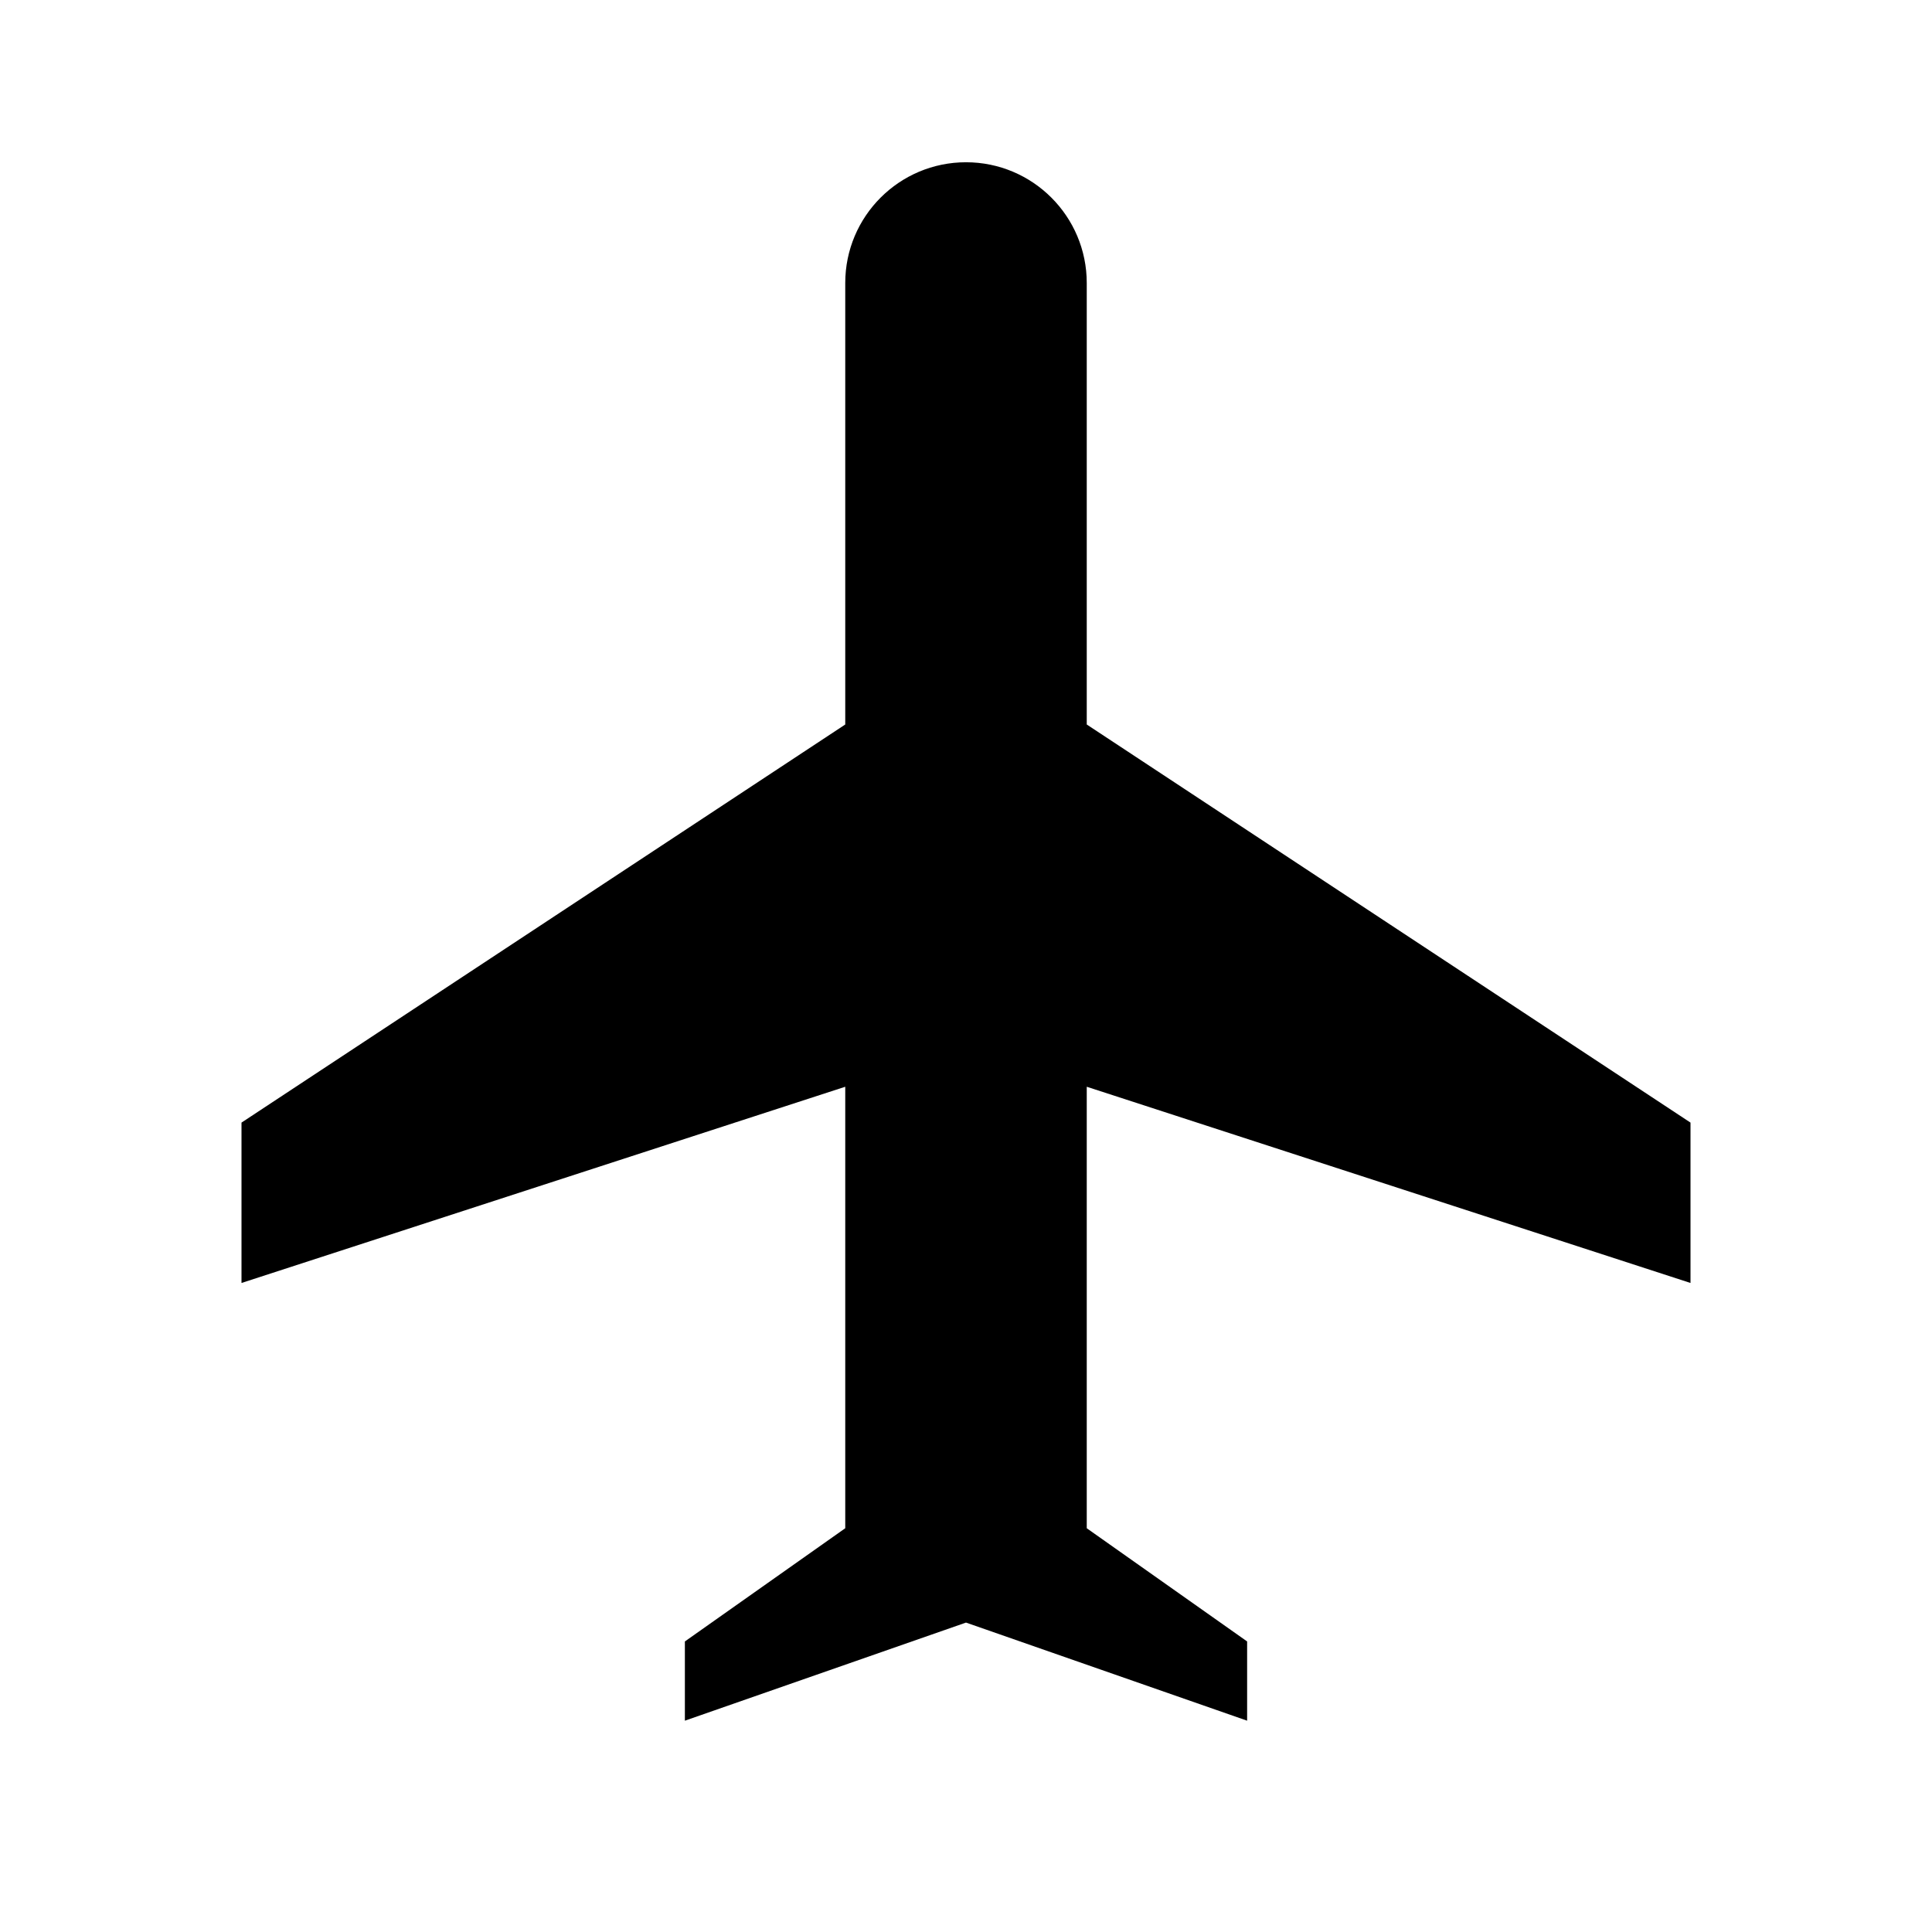
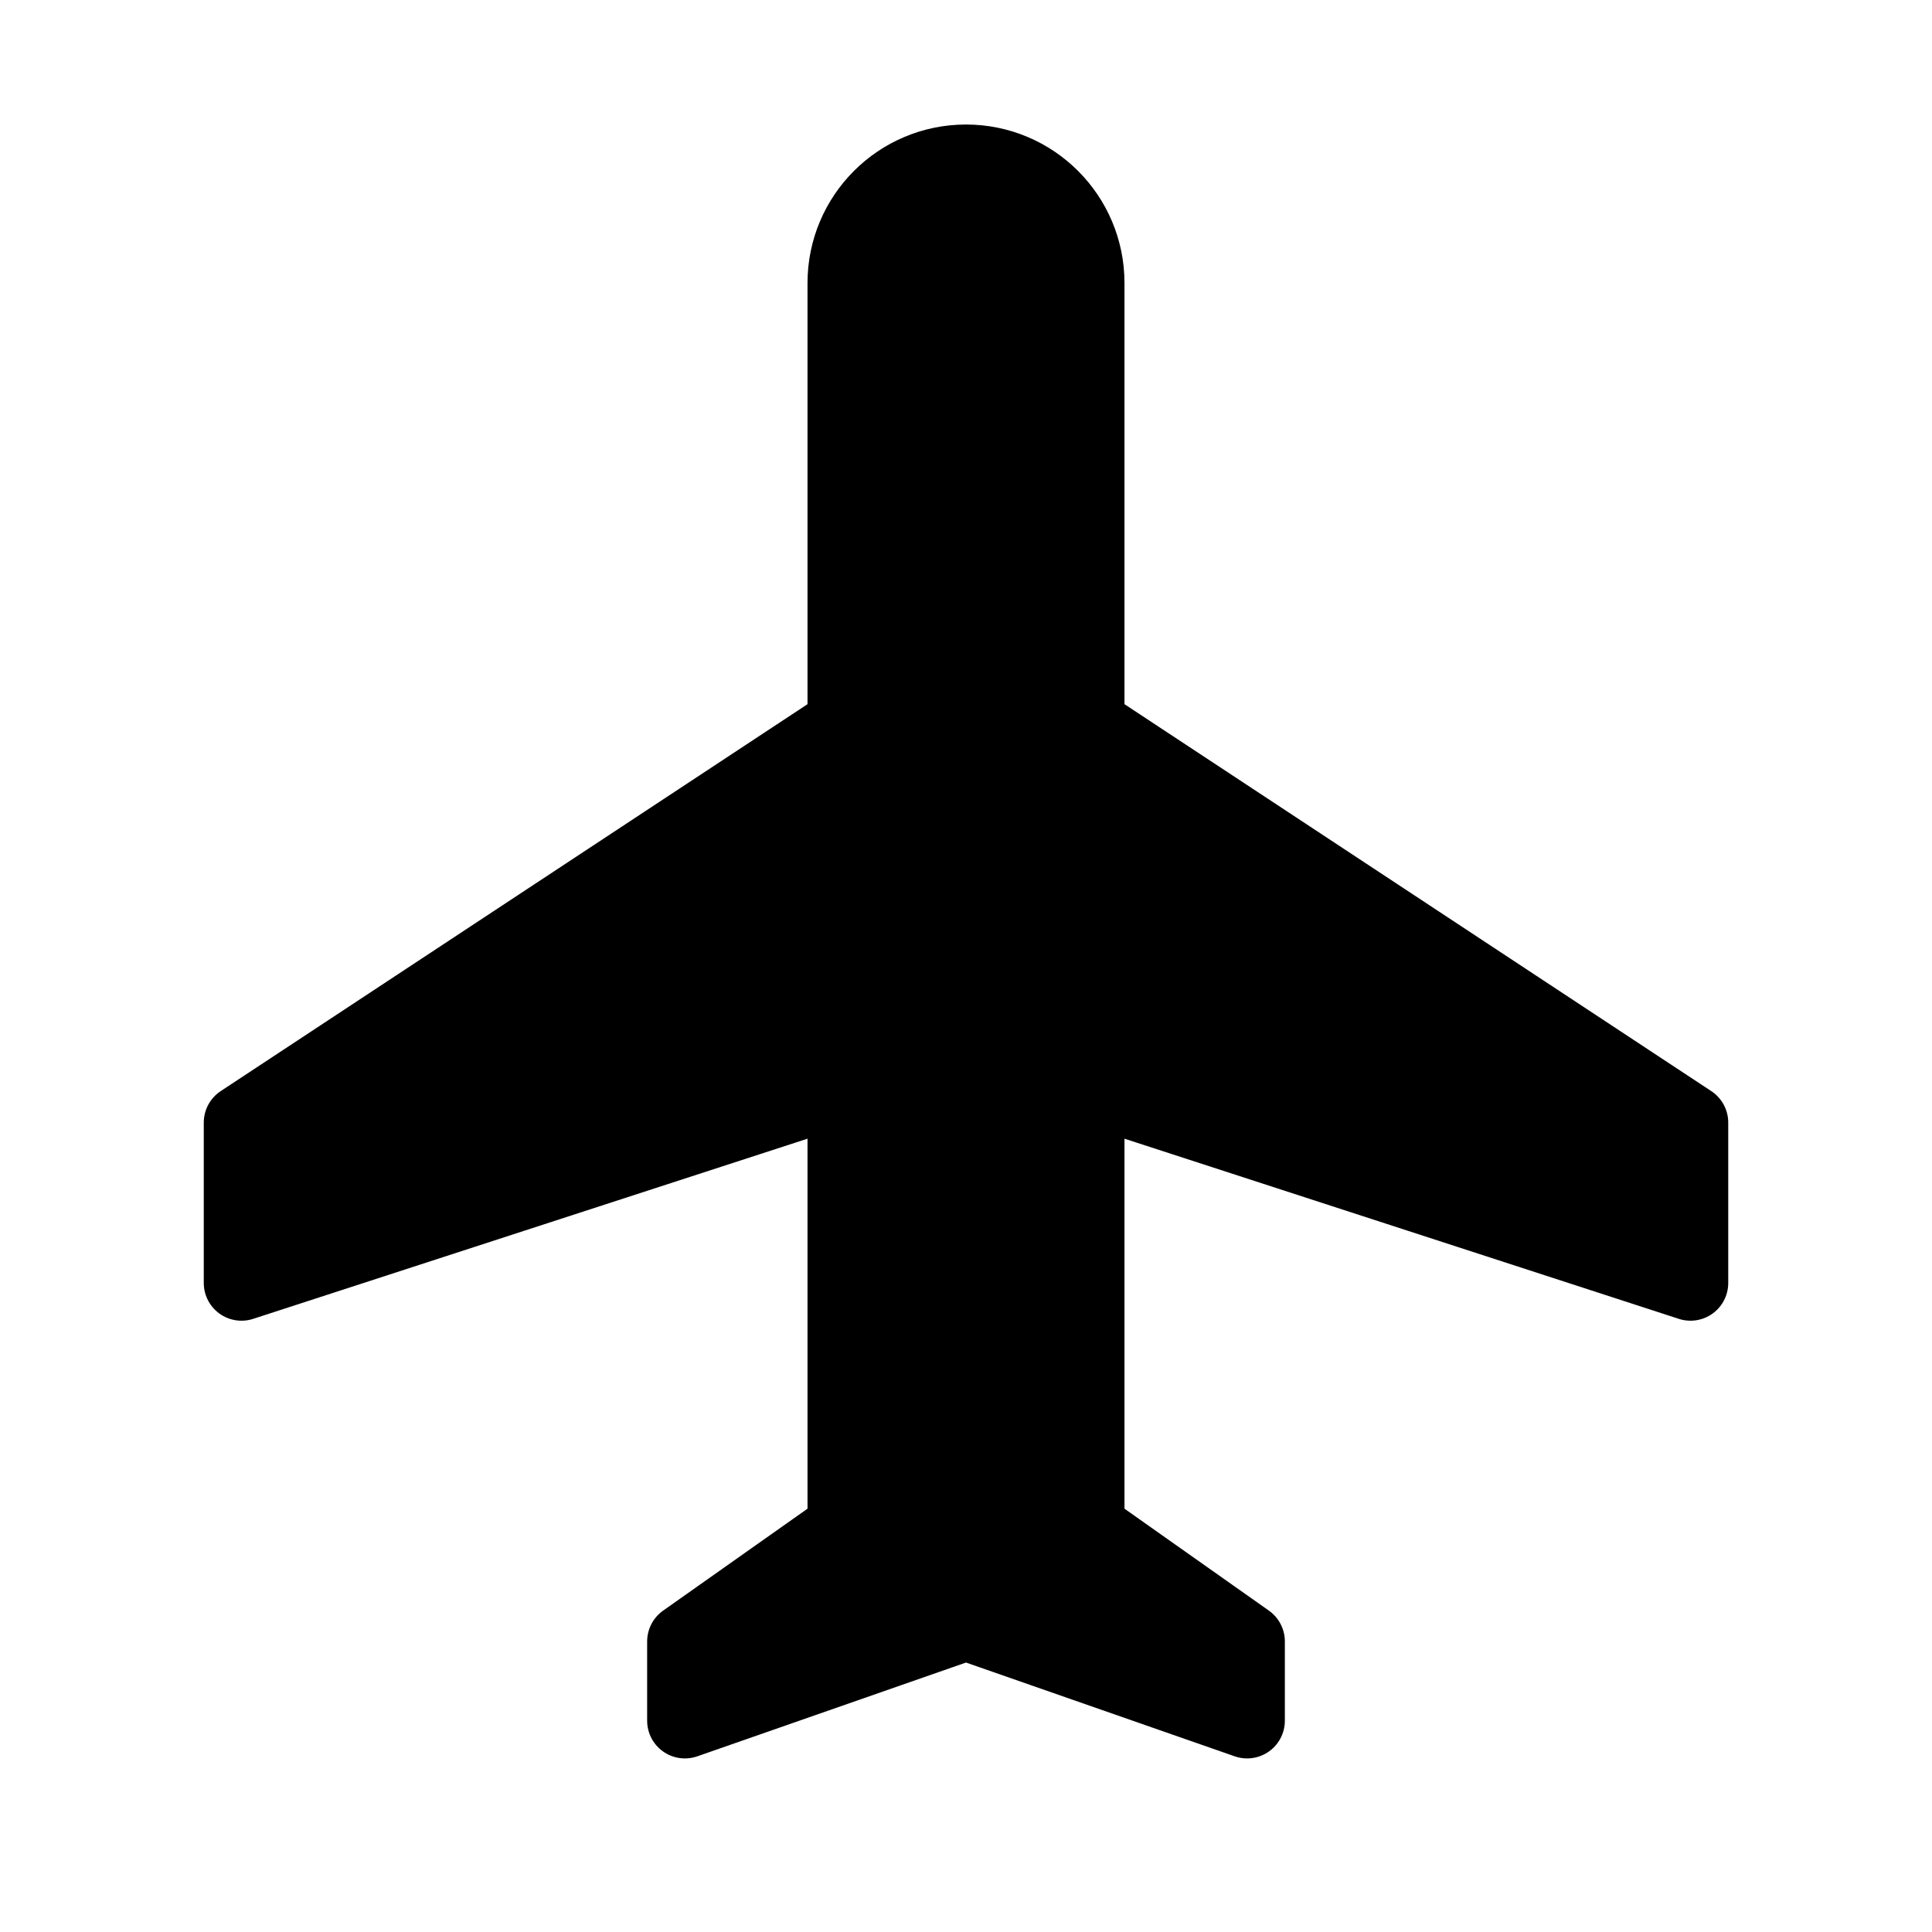
- <svg xmlns="http://www.w3.org/2000/svg" class="icon" viewBox="0 0 1024 1024">
+ <svg xmlns="http://www.w3.org/2000/svg" class="icon" viewBox="0 0 1024 1024" fill="currentColor" stroke="currentColor" stroke-width="40" stroke-linejoin="round" stroke-linecap="round">
  <path d="M896 680 V595 L576 384 V150 A64 64 0 0 0 448 150 V384 L128 595 V680 L448 576 V810 L363 870 V912 L512 860 L661 912 V870 L576 810 V576 Z" />
</svg>
